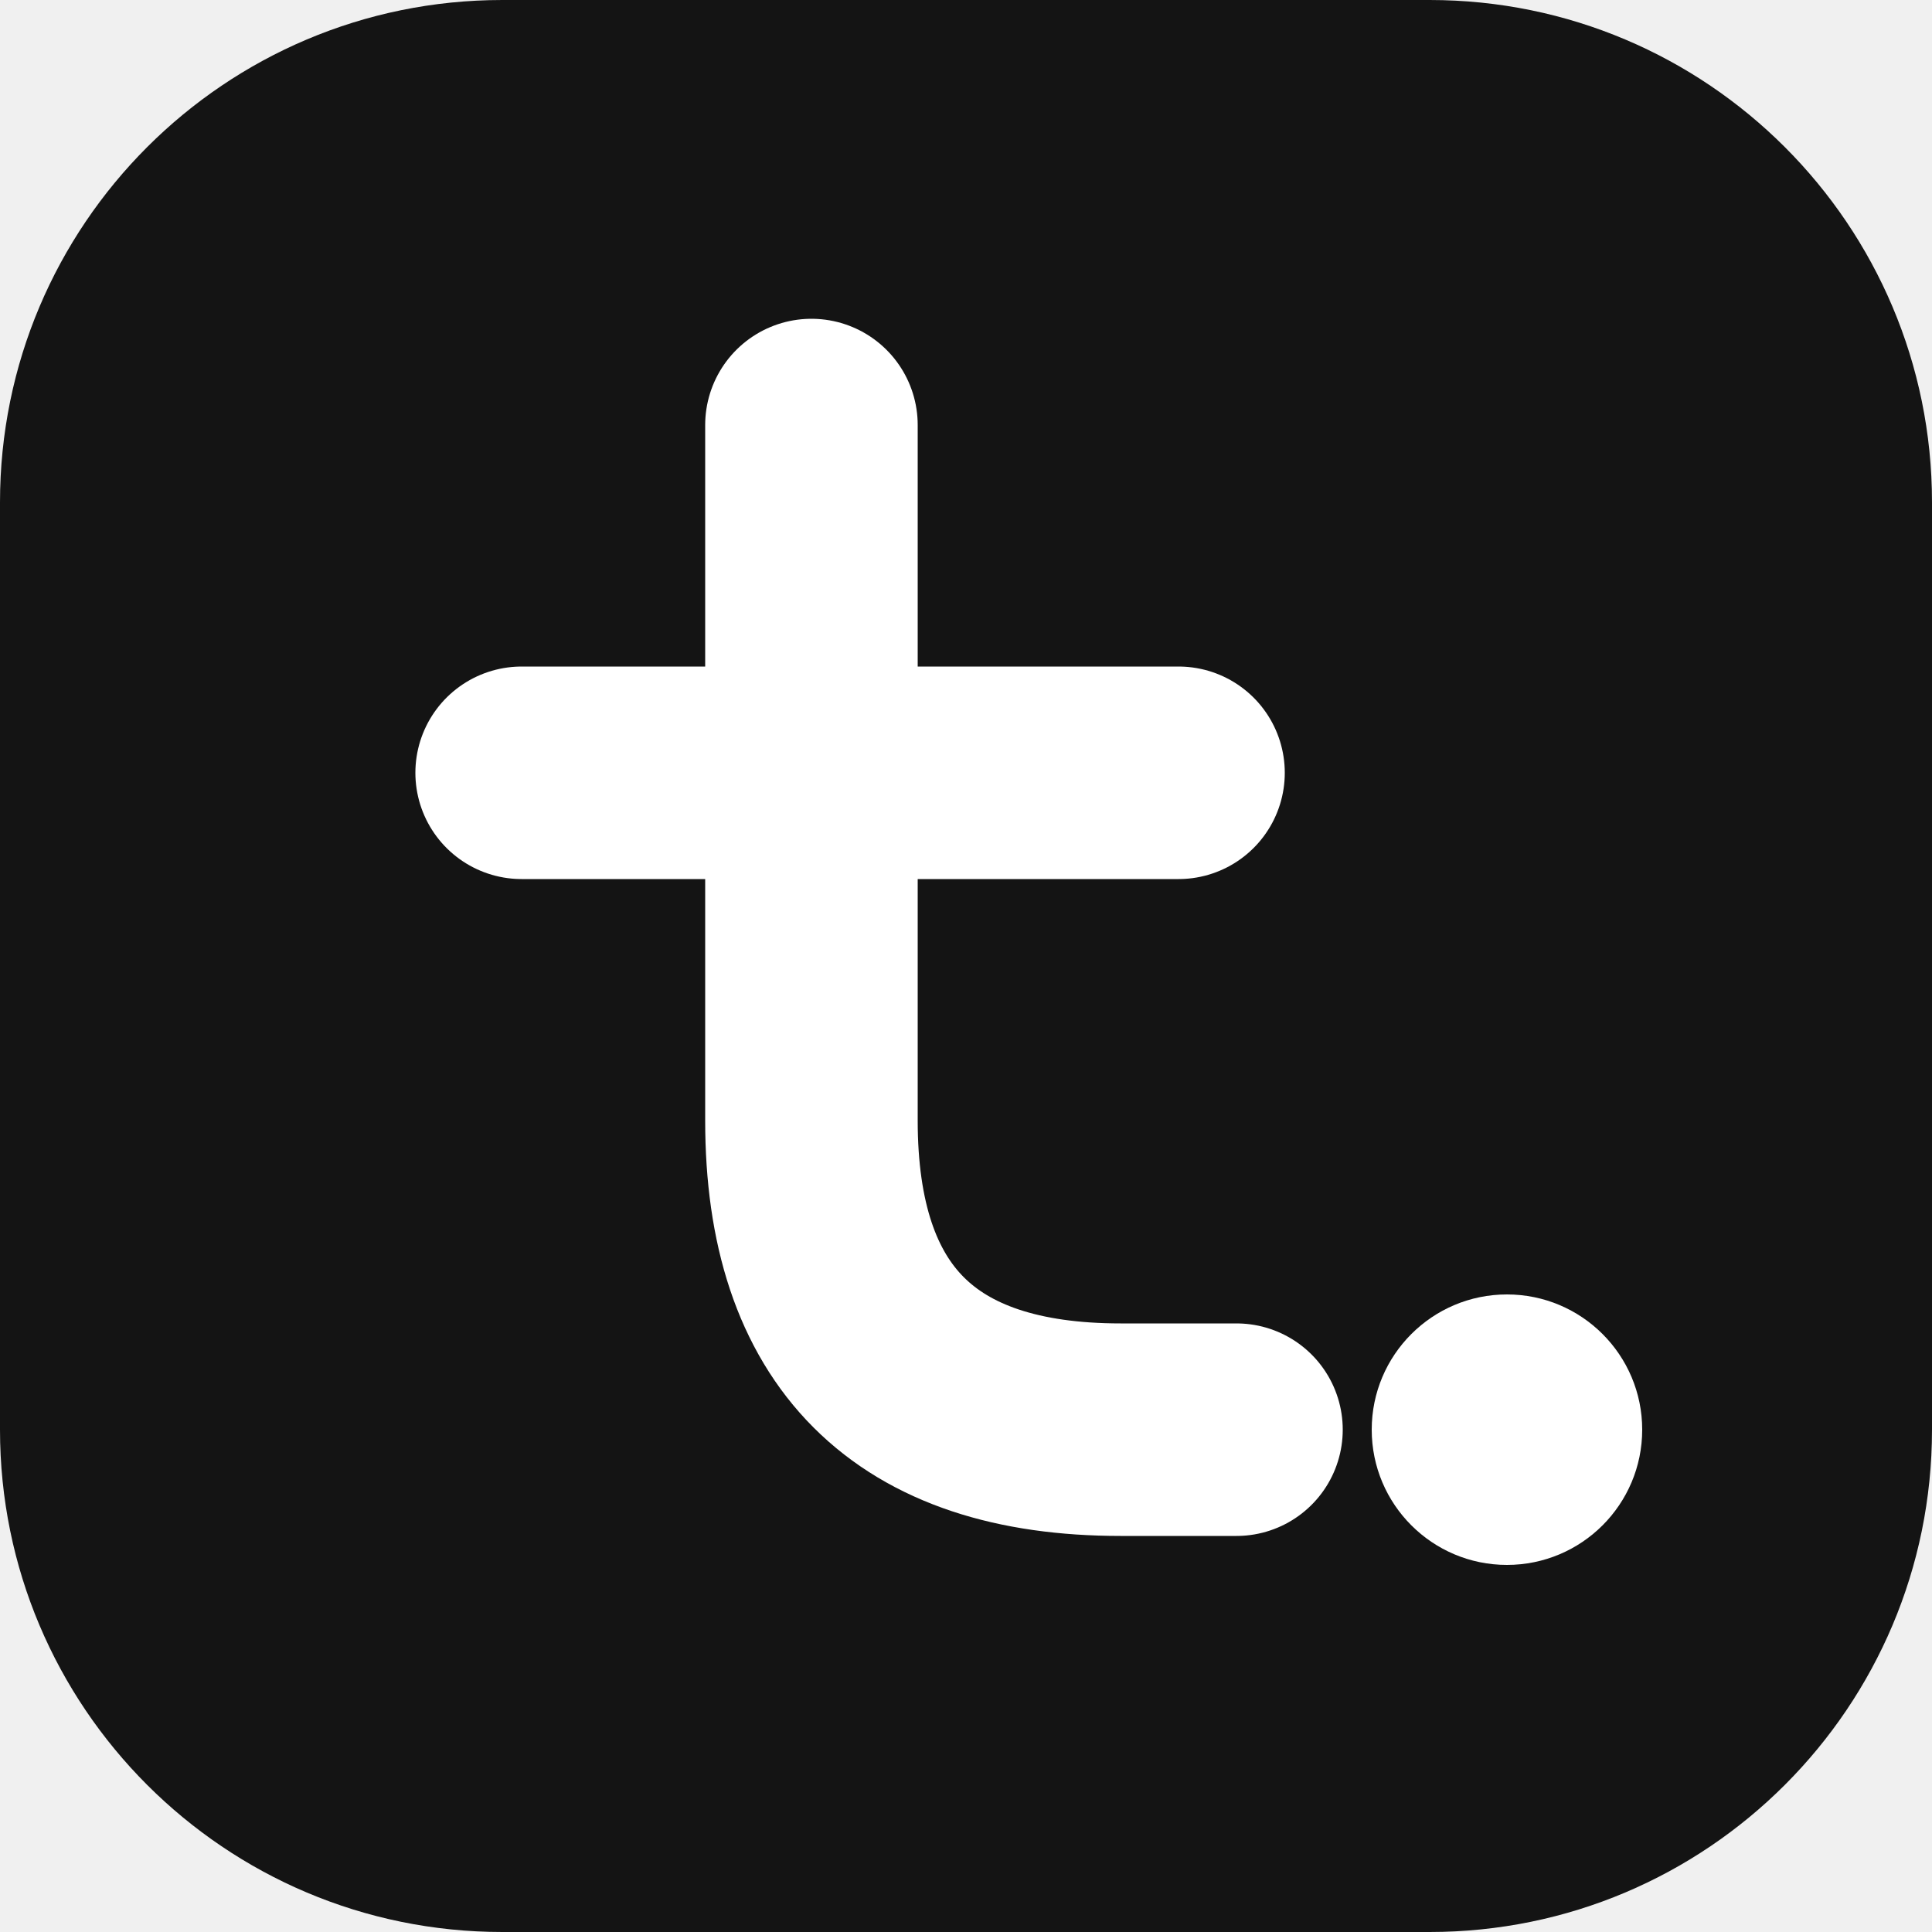
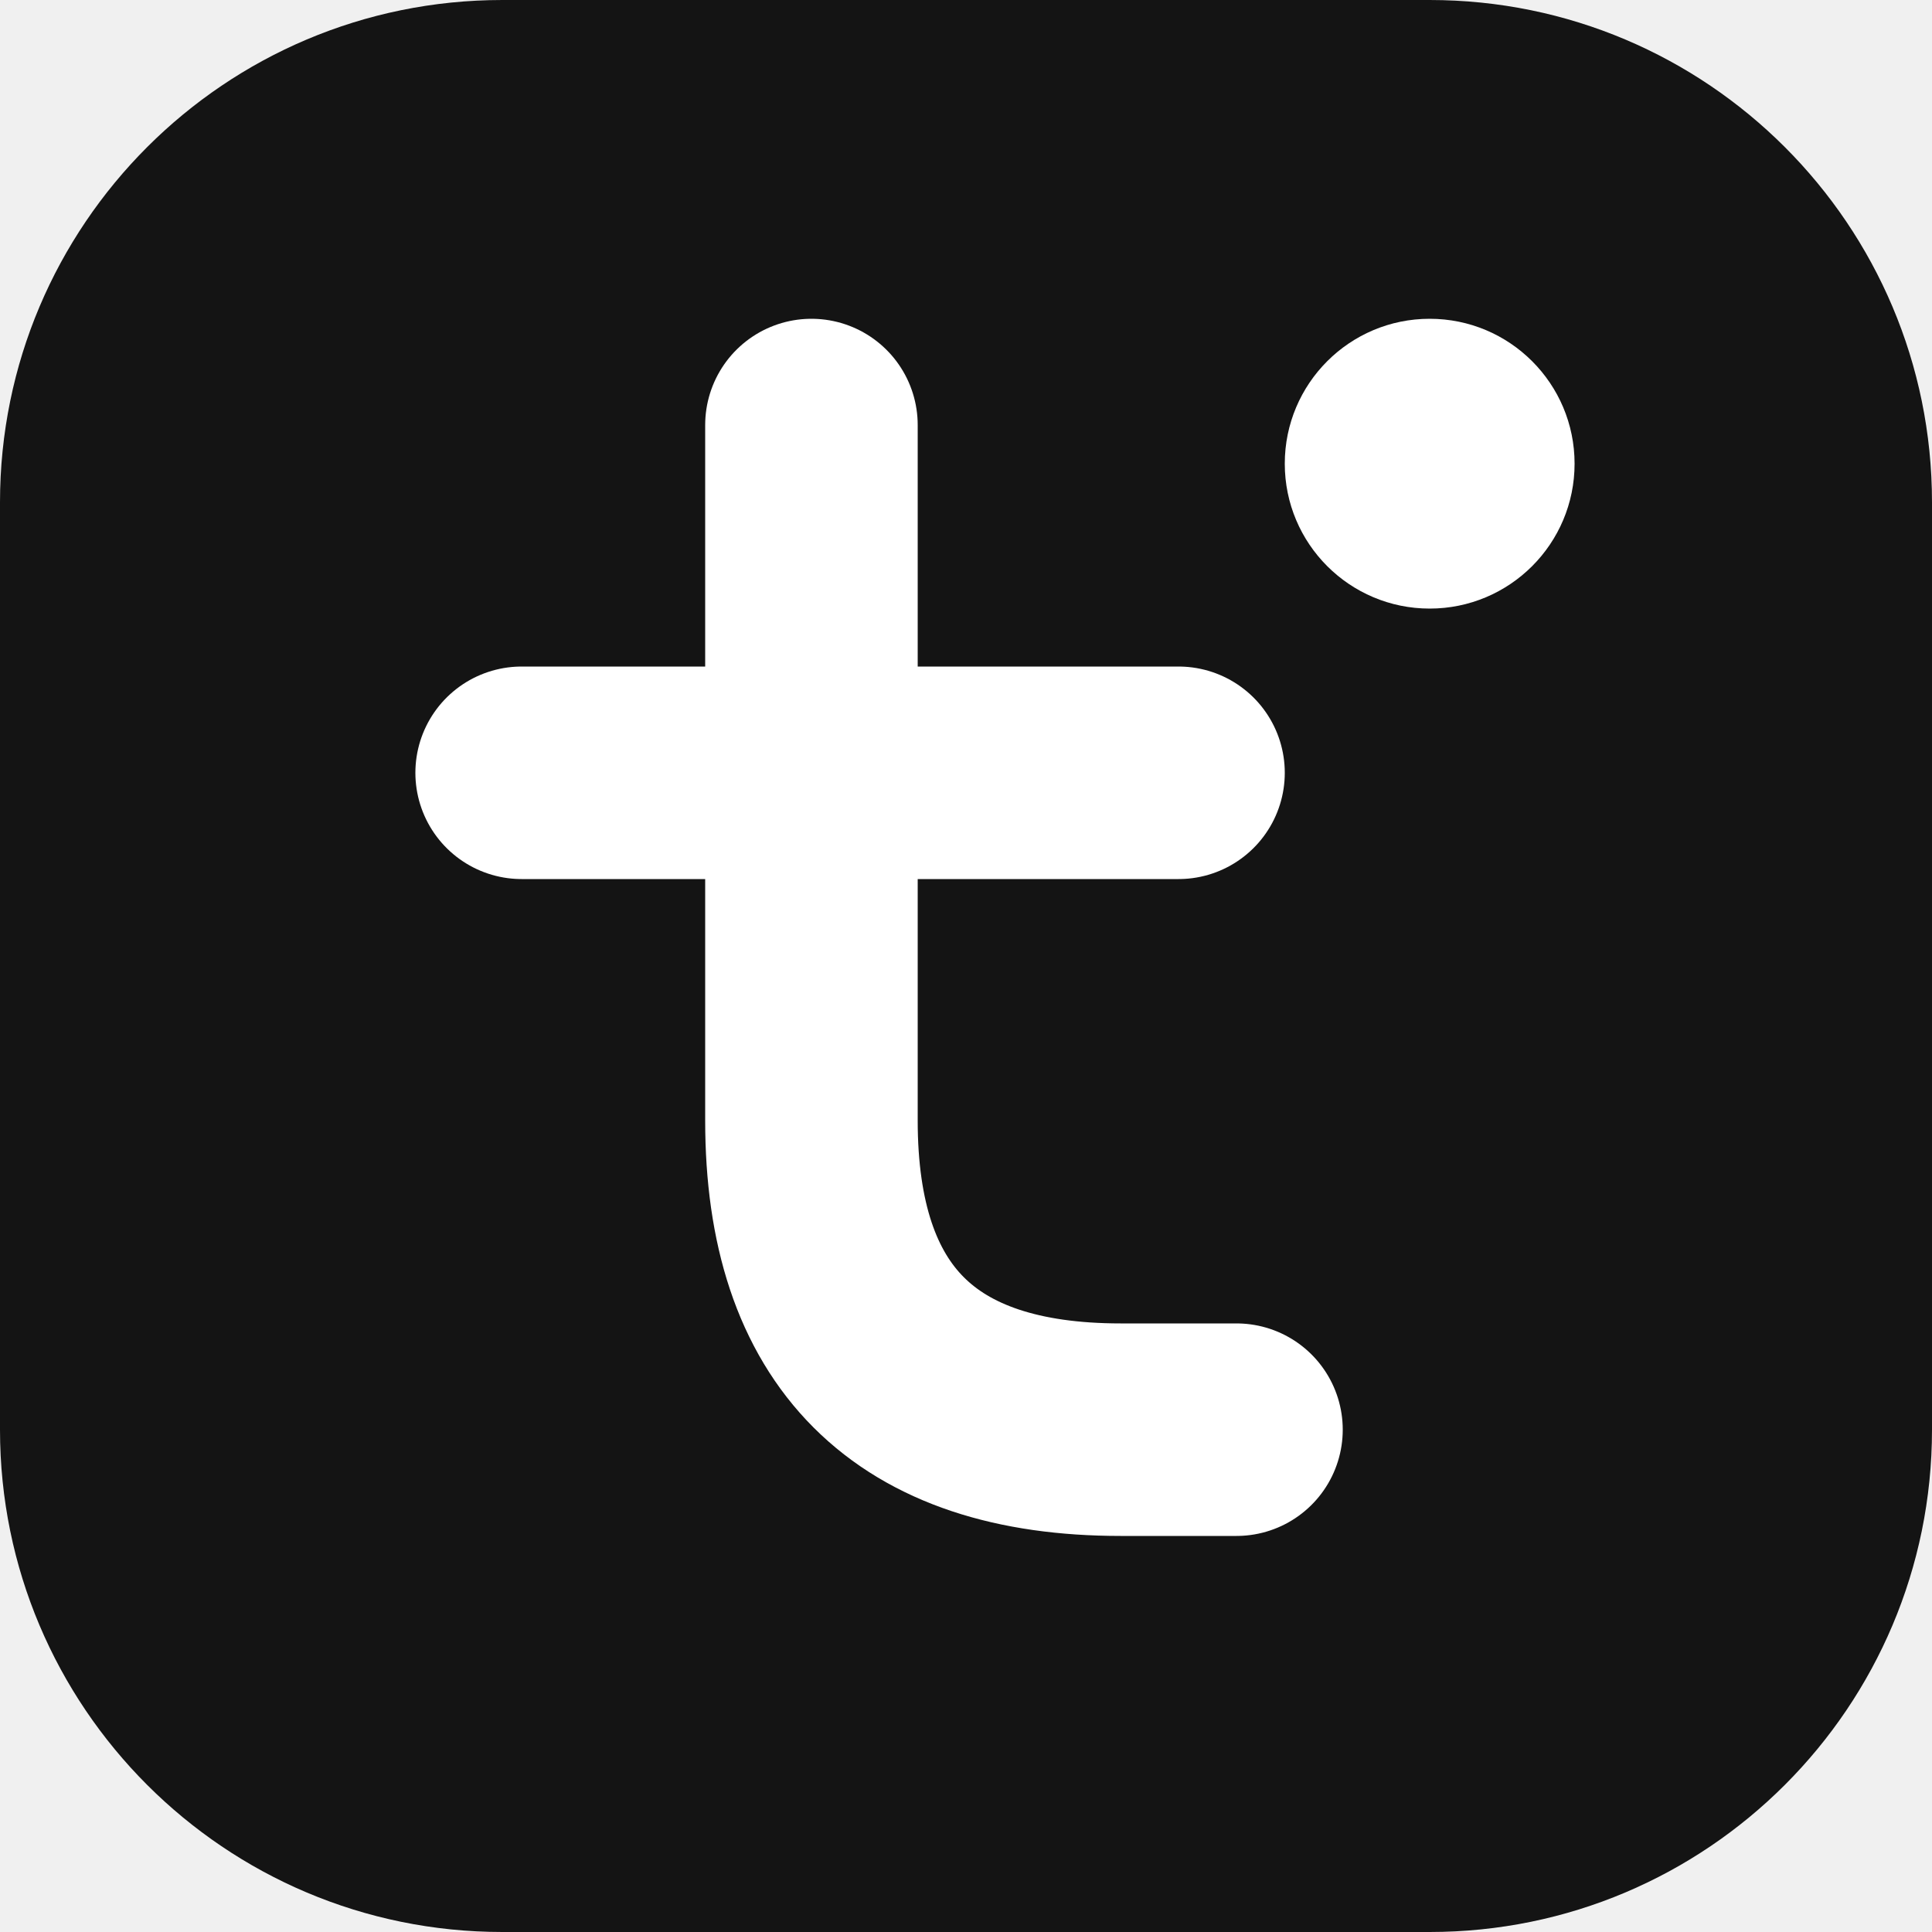
<svg xmlns="http://www.w3.org/2000/svg" viewBox="0 0 100 100" role="img" aria-label="Taskiem">
  <rect width="100" height="100" rx="26" fill="#141414" />
  <path d="M27 40H61" stroke="#ffffff" stroke-width="11" stroke-linecap="round" />
  <path d="M42 22V58Q42 74 58 74H64" stroke="#ffffff" stroke-width="11" stroke-linecap="round" fill="none" />
-   <circle cx="78" cy="74" r="7" fill="#ffffff" />
+   <circle cx="74" cy="24" r="7.5" fill="#ffffff" />
</svg>
